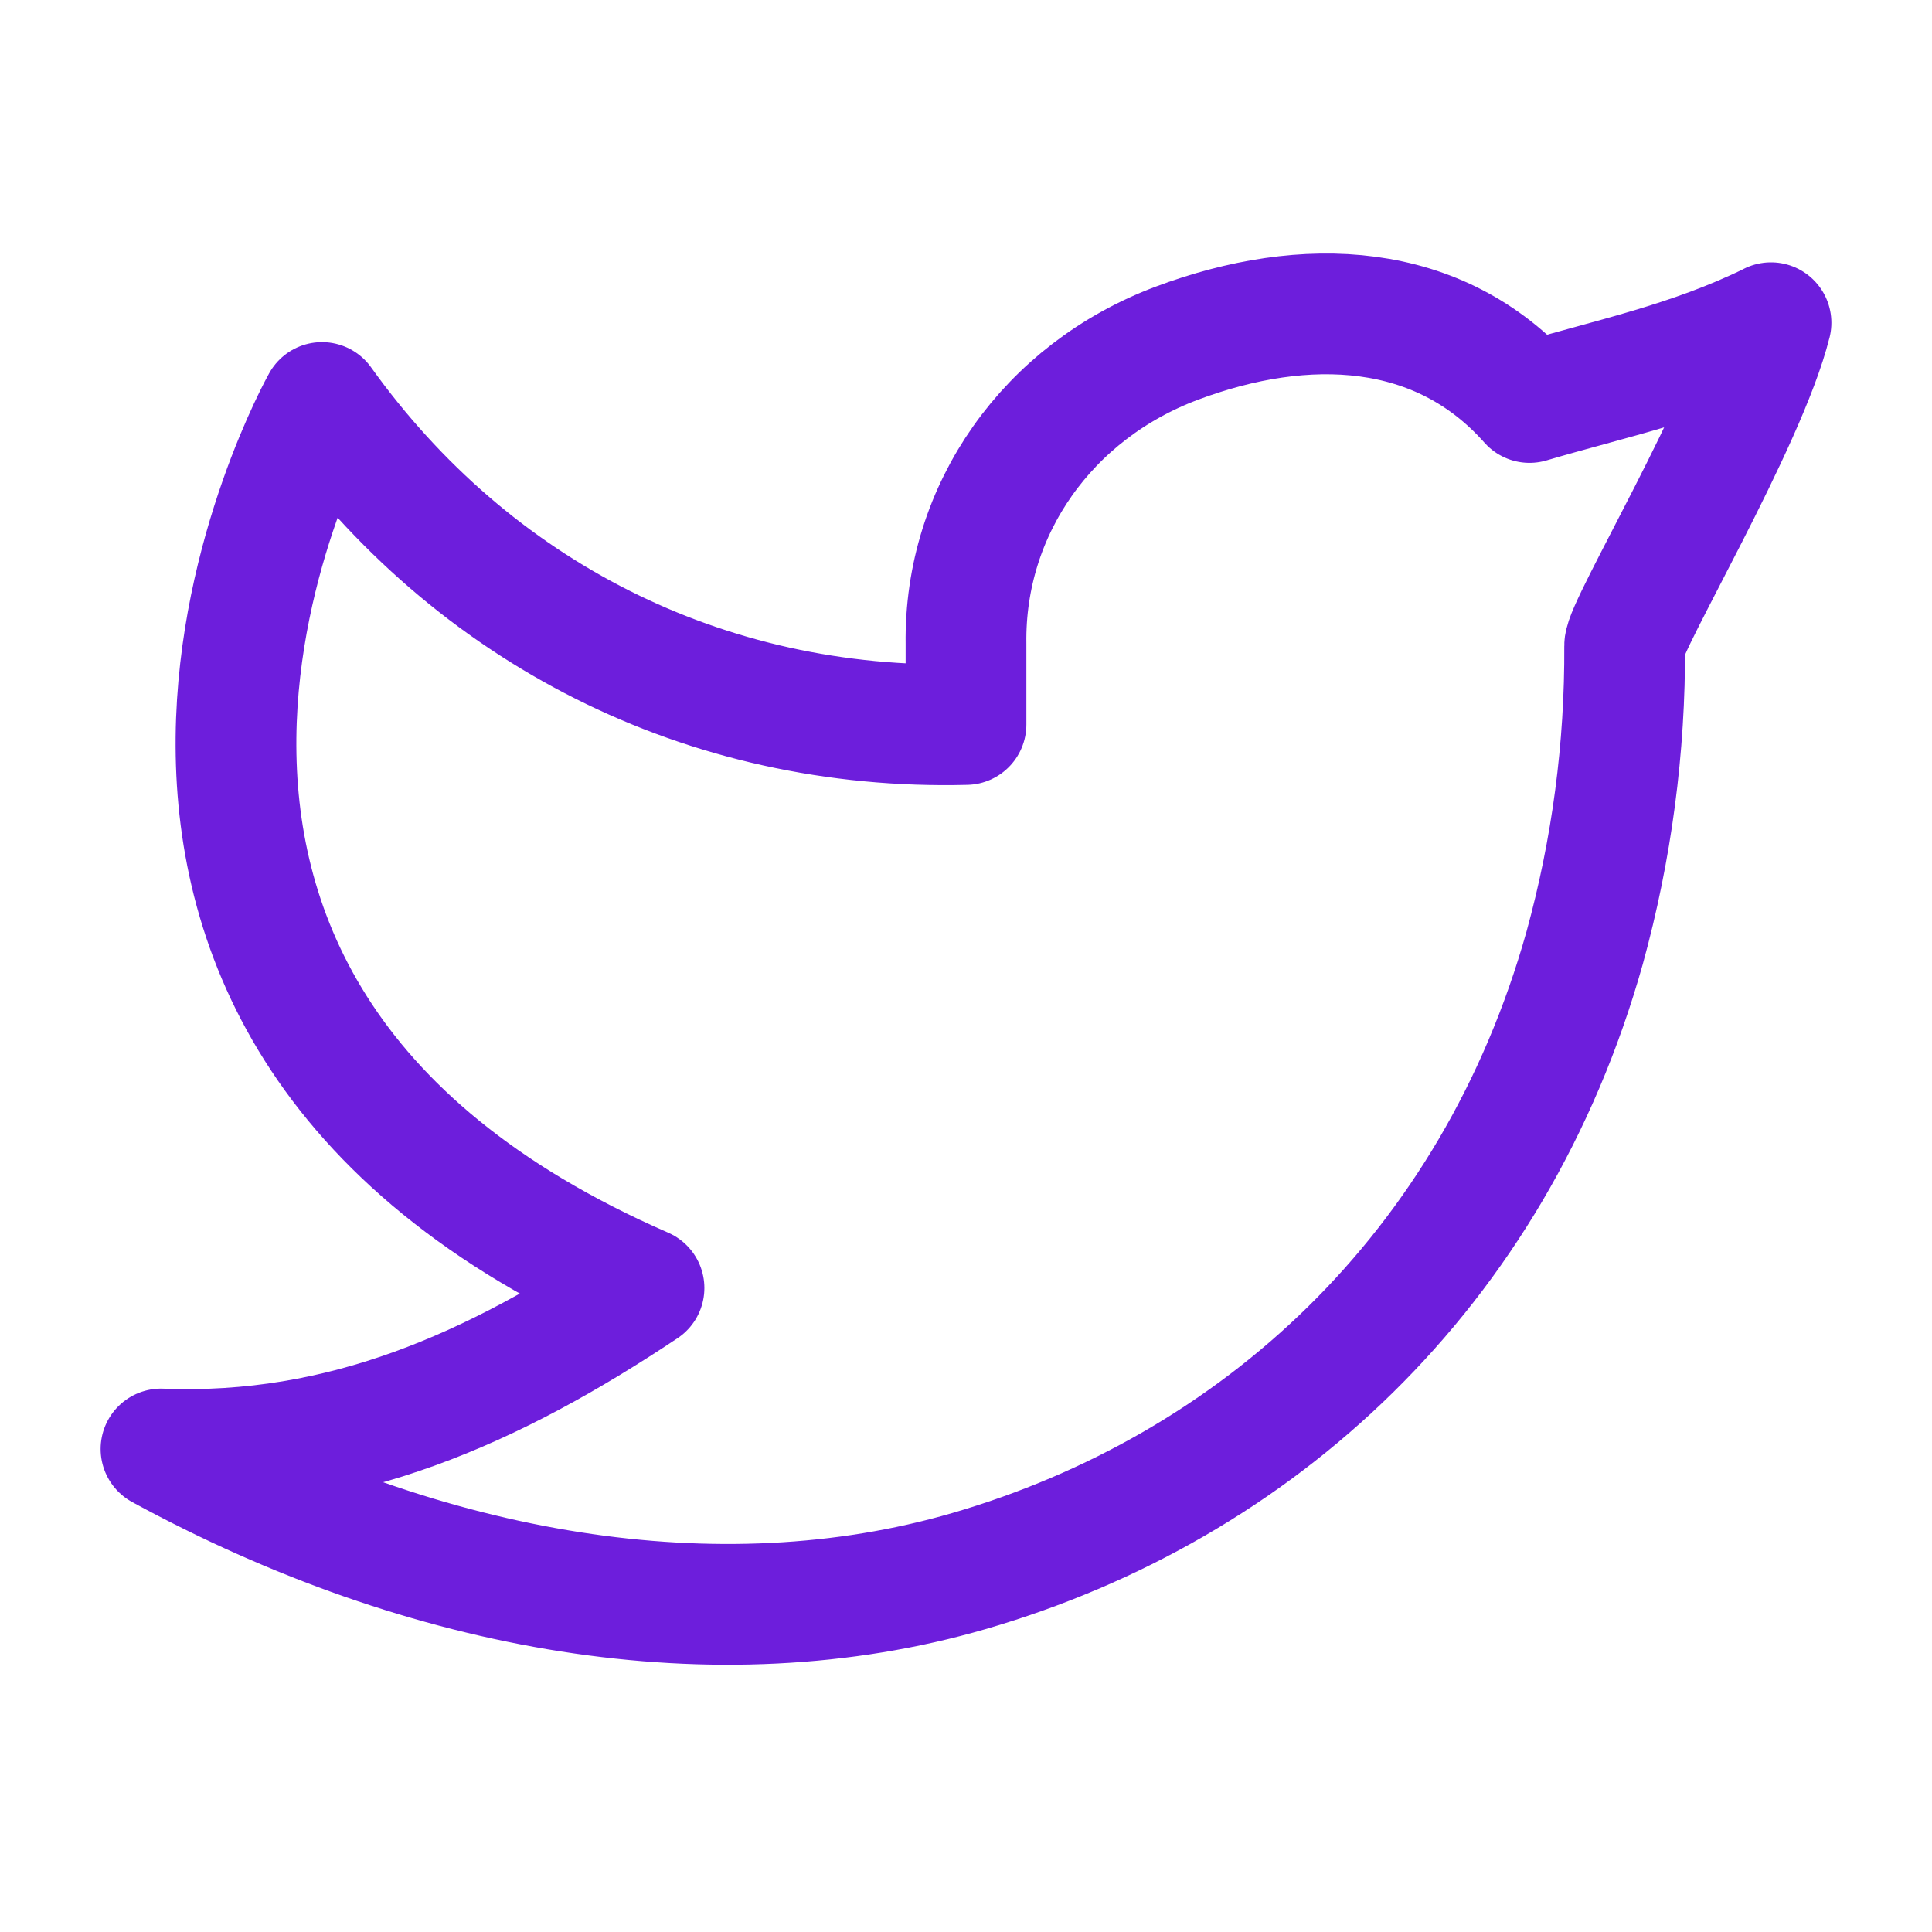
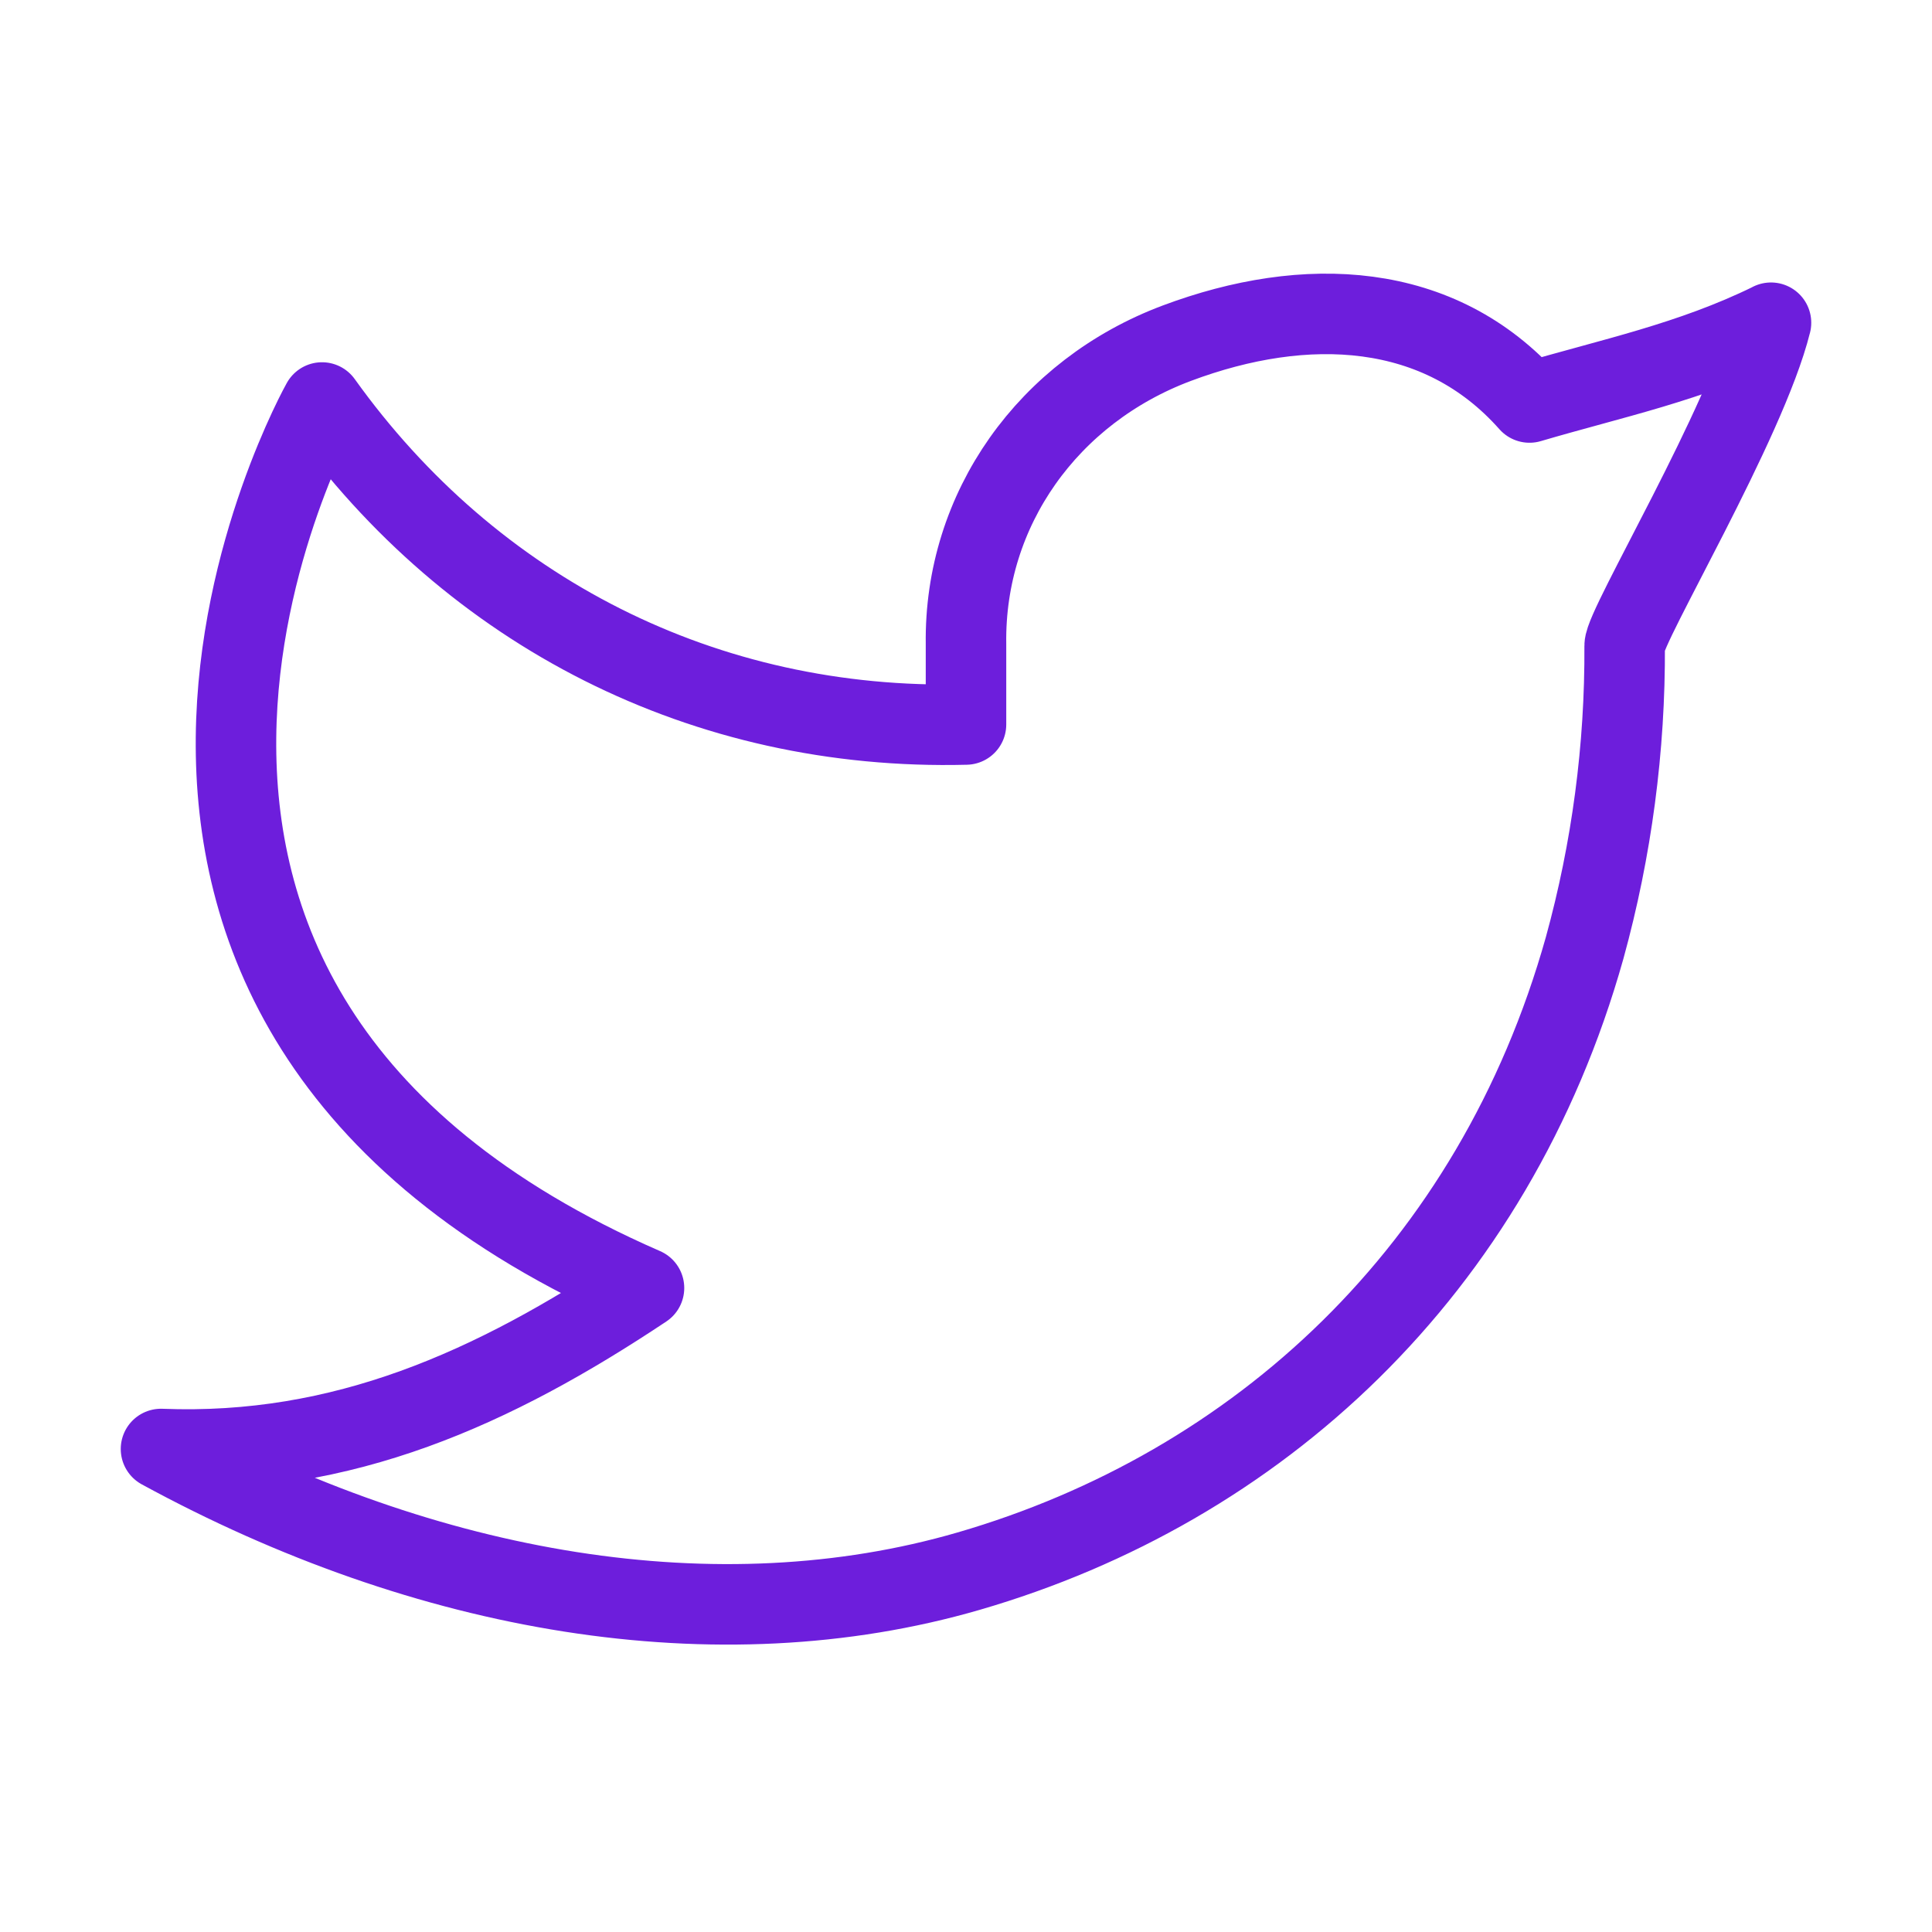
- <svg xmlns="http://www.w3.org/2000/svg" class="icon icon-tabler icon-tabler-brand-twitter" width="44" height="44" viewBox="0 0 24 24" stroke-width="1.5" stroke="#6D1EDC" fill="none" stroke-linecap="round" stroke-linejoin="round">
+ <svg xmlns="http://www.w3.org/2000/svg" class="icon icon-tabler icon-tabler-brand-twitter" width="44" height="44" viewBox="0 0 24 24" strokeWidth="1.5" stroke="#6D1EDC" fill="none" stroke-linecap="round" stroke-linejoin="round">
  <path stroke="none" d="M0 0h24v24H0z" fill="none" />
  <path d="M22 4.01c-1 .49 -1.98 .689 -3 .99c-1.121 -1.265 -2.783 -1.335 -4.38 -.737s-2.643 2.06 -2.62 3.737v1c-3.245 .083 -6.135 -1.395 -8 -4c0 0 -4.182 7.433 4 11c-1.872 1.247 -3.739 2.088 -6 2c3.308 1.803 6.913 2.423 10.034 1.517c3.58 -1.04 6.522 -3.723 7.651 -7.742a13.84 13.84 0 0 0 .497 -3.753c-.002 -.249 1.51 -2.772 1.818 -4.013z" />
</svg>
